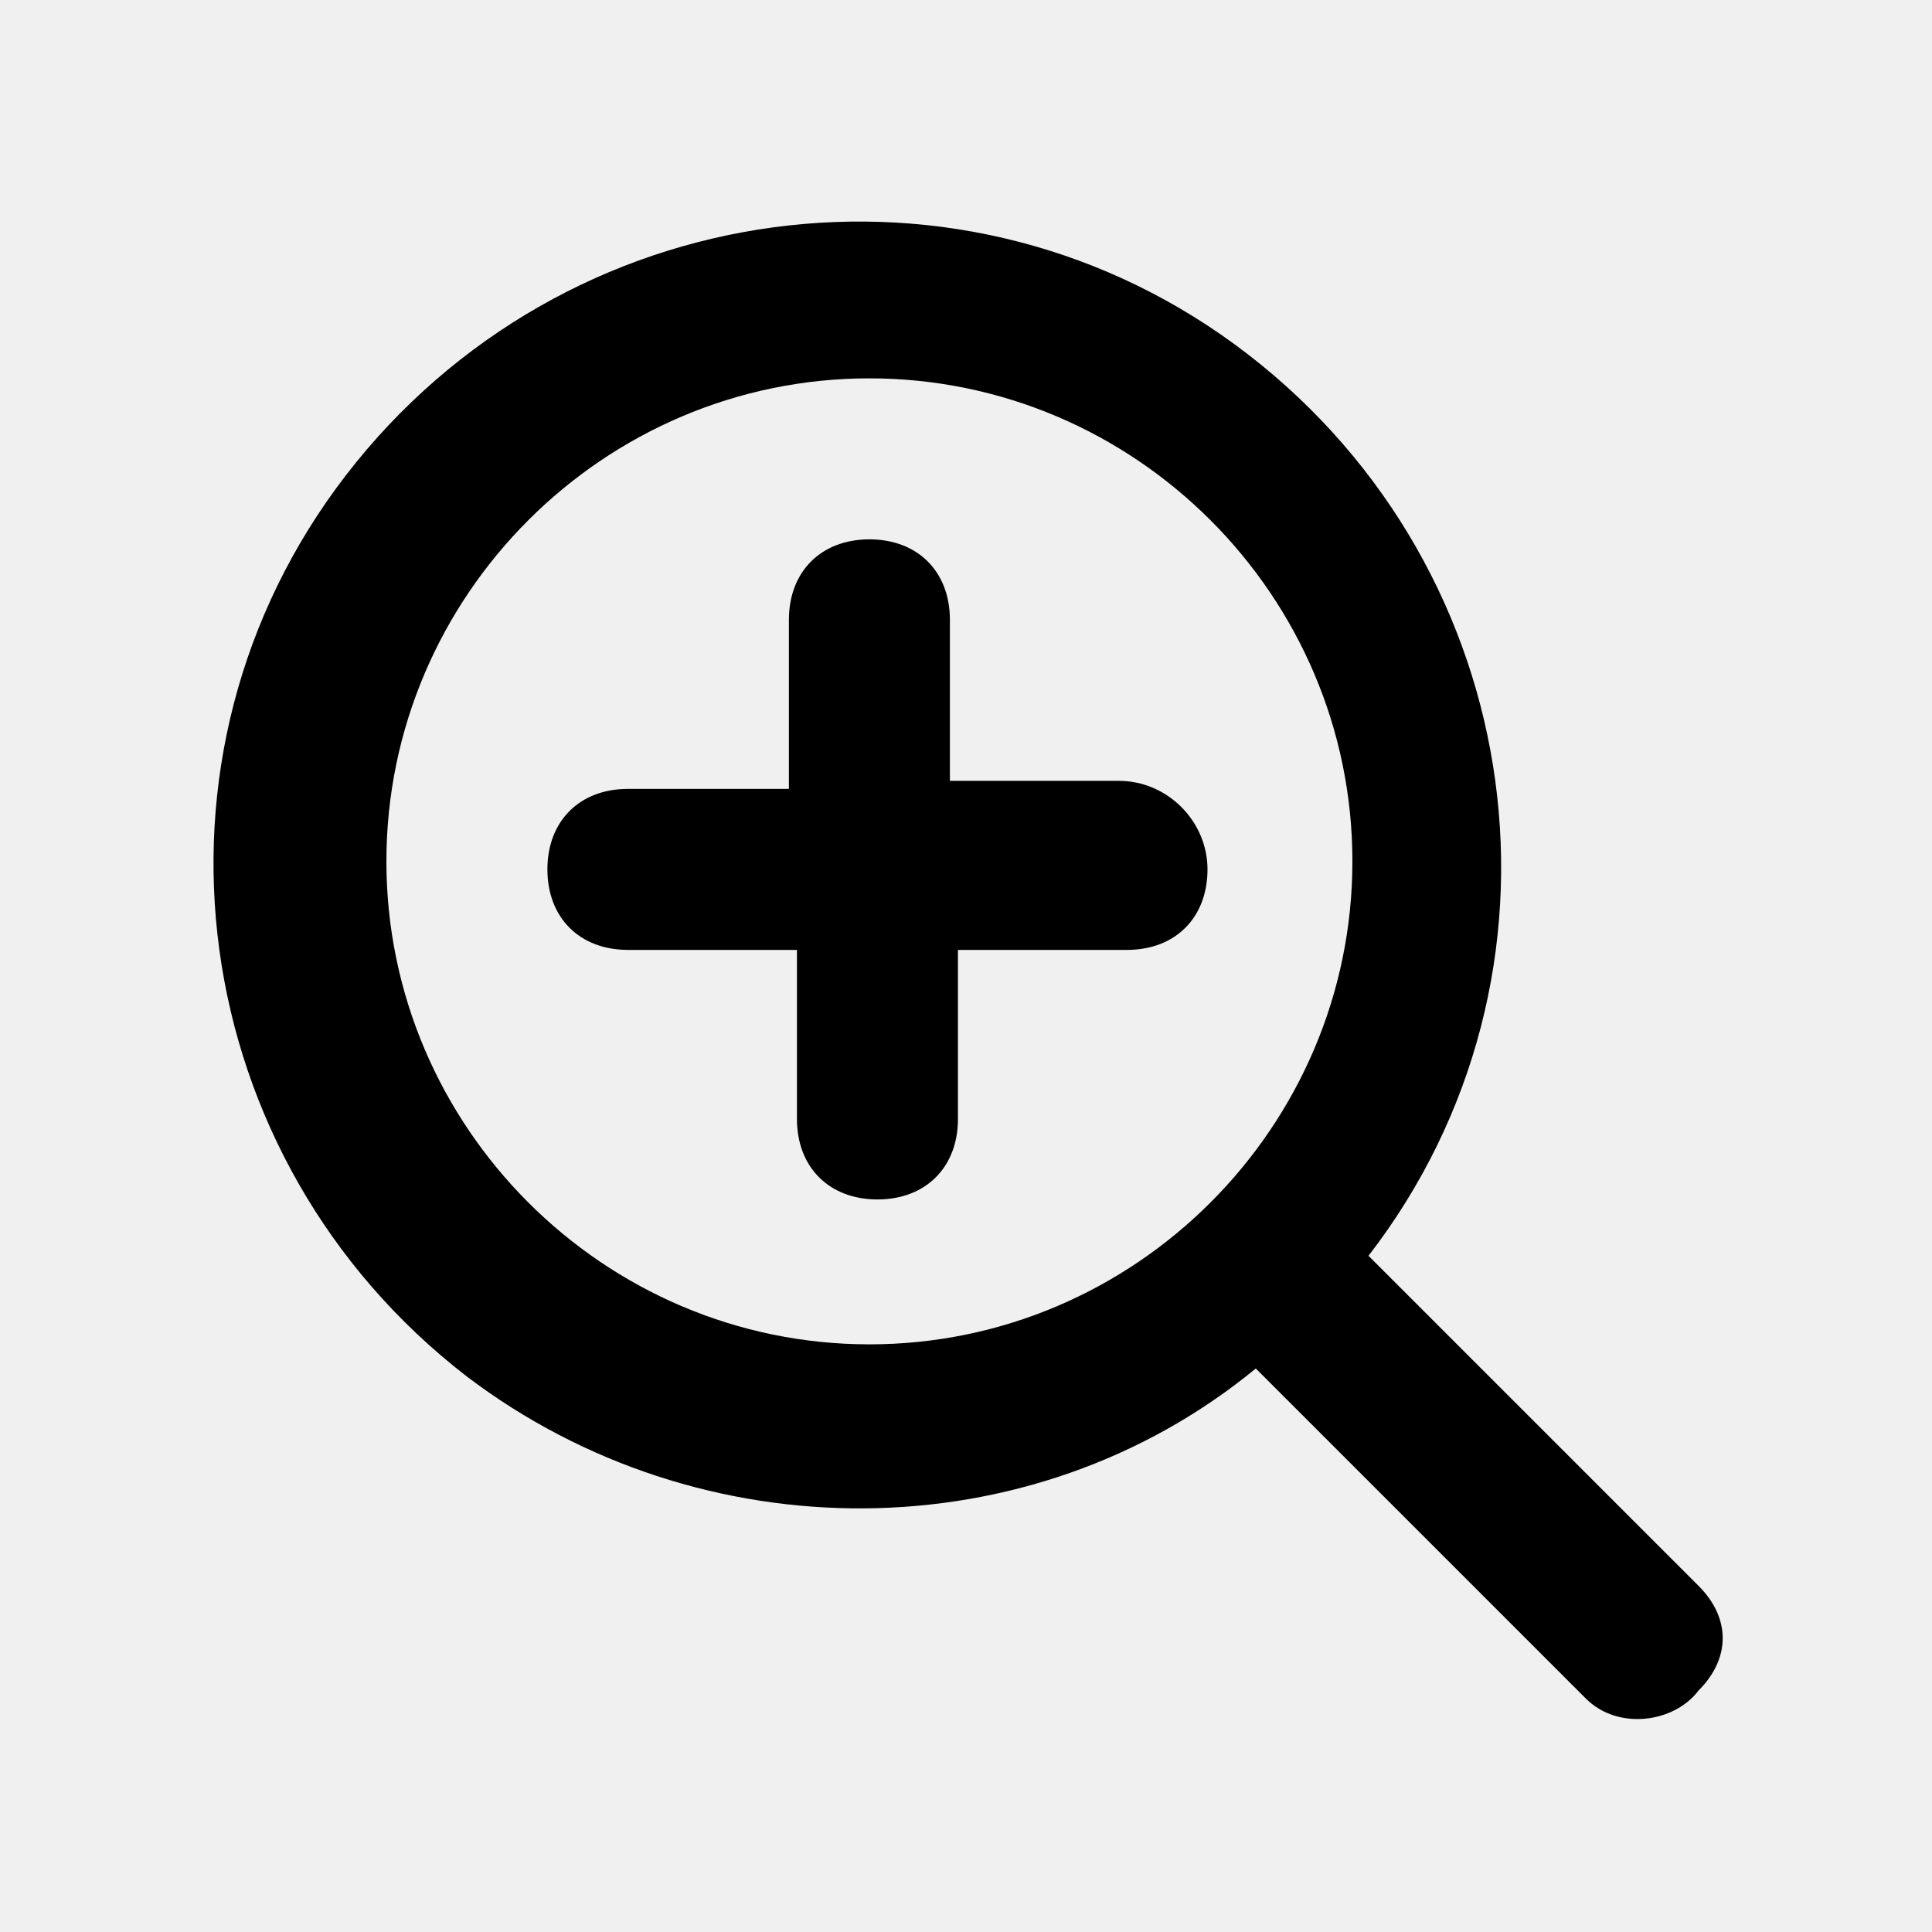
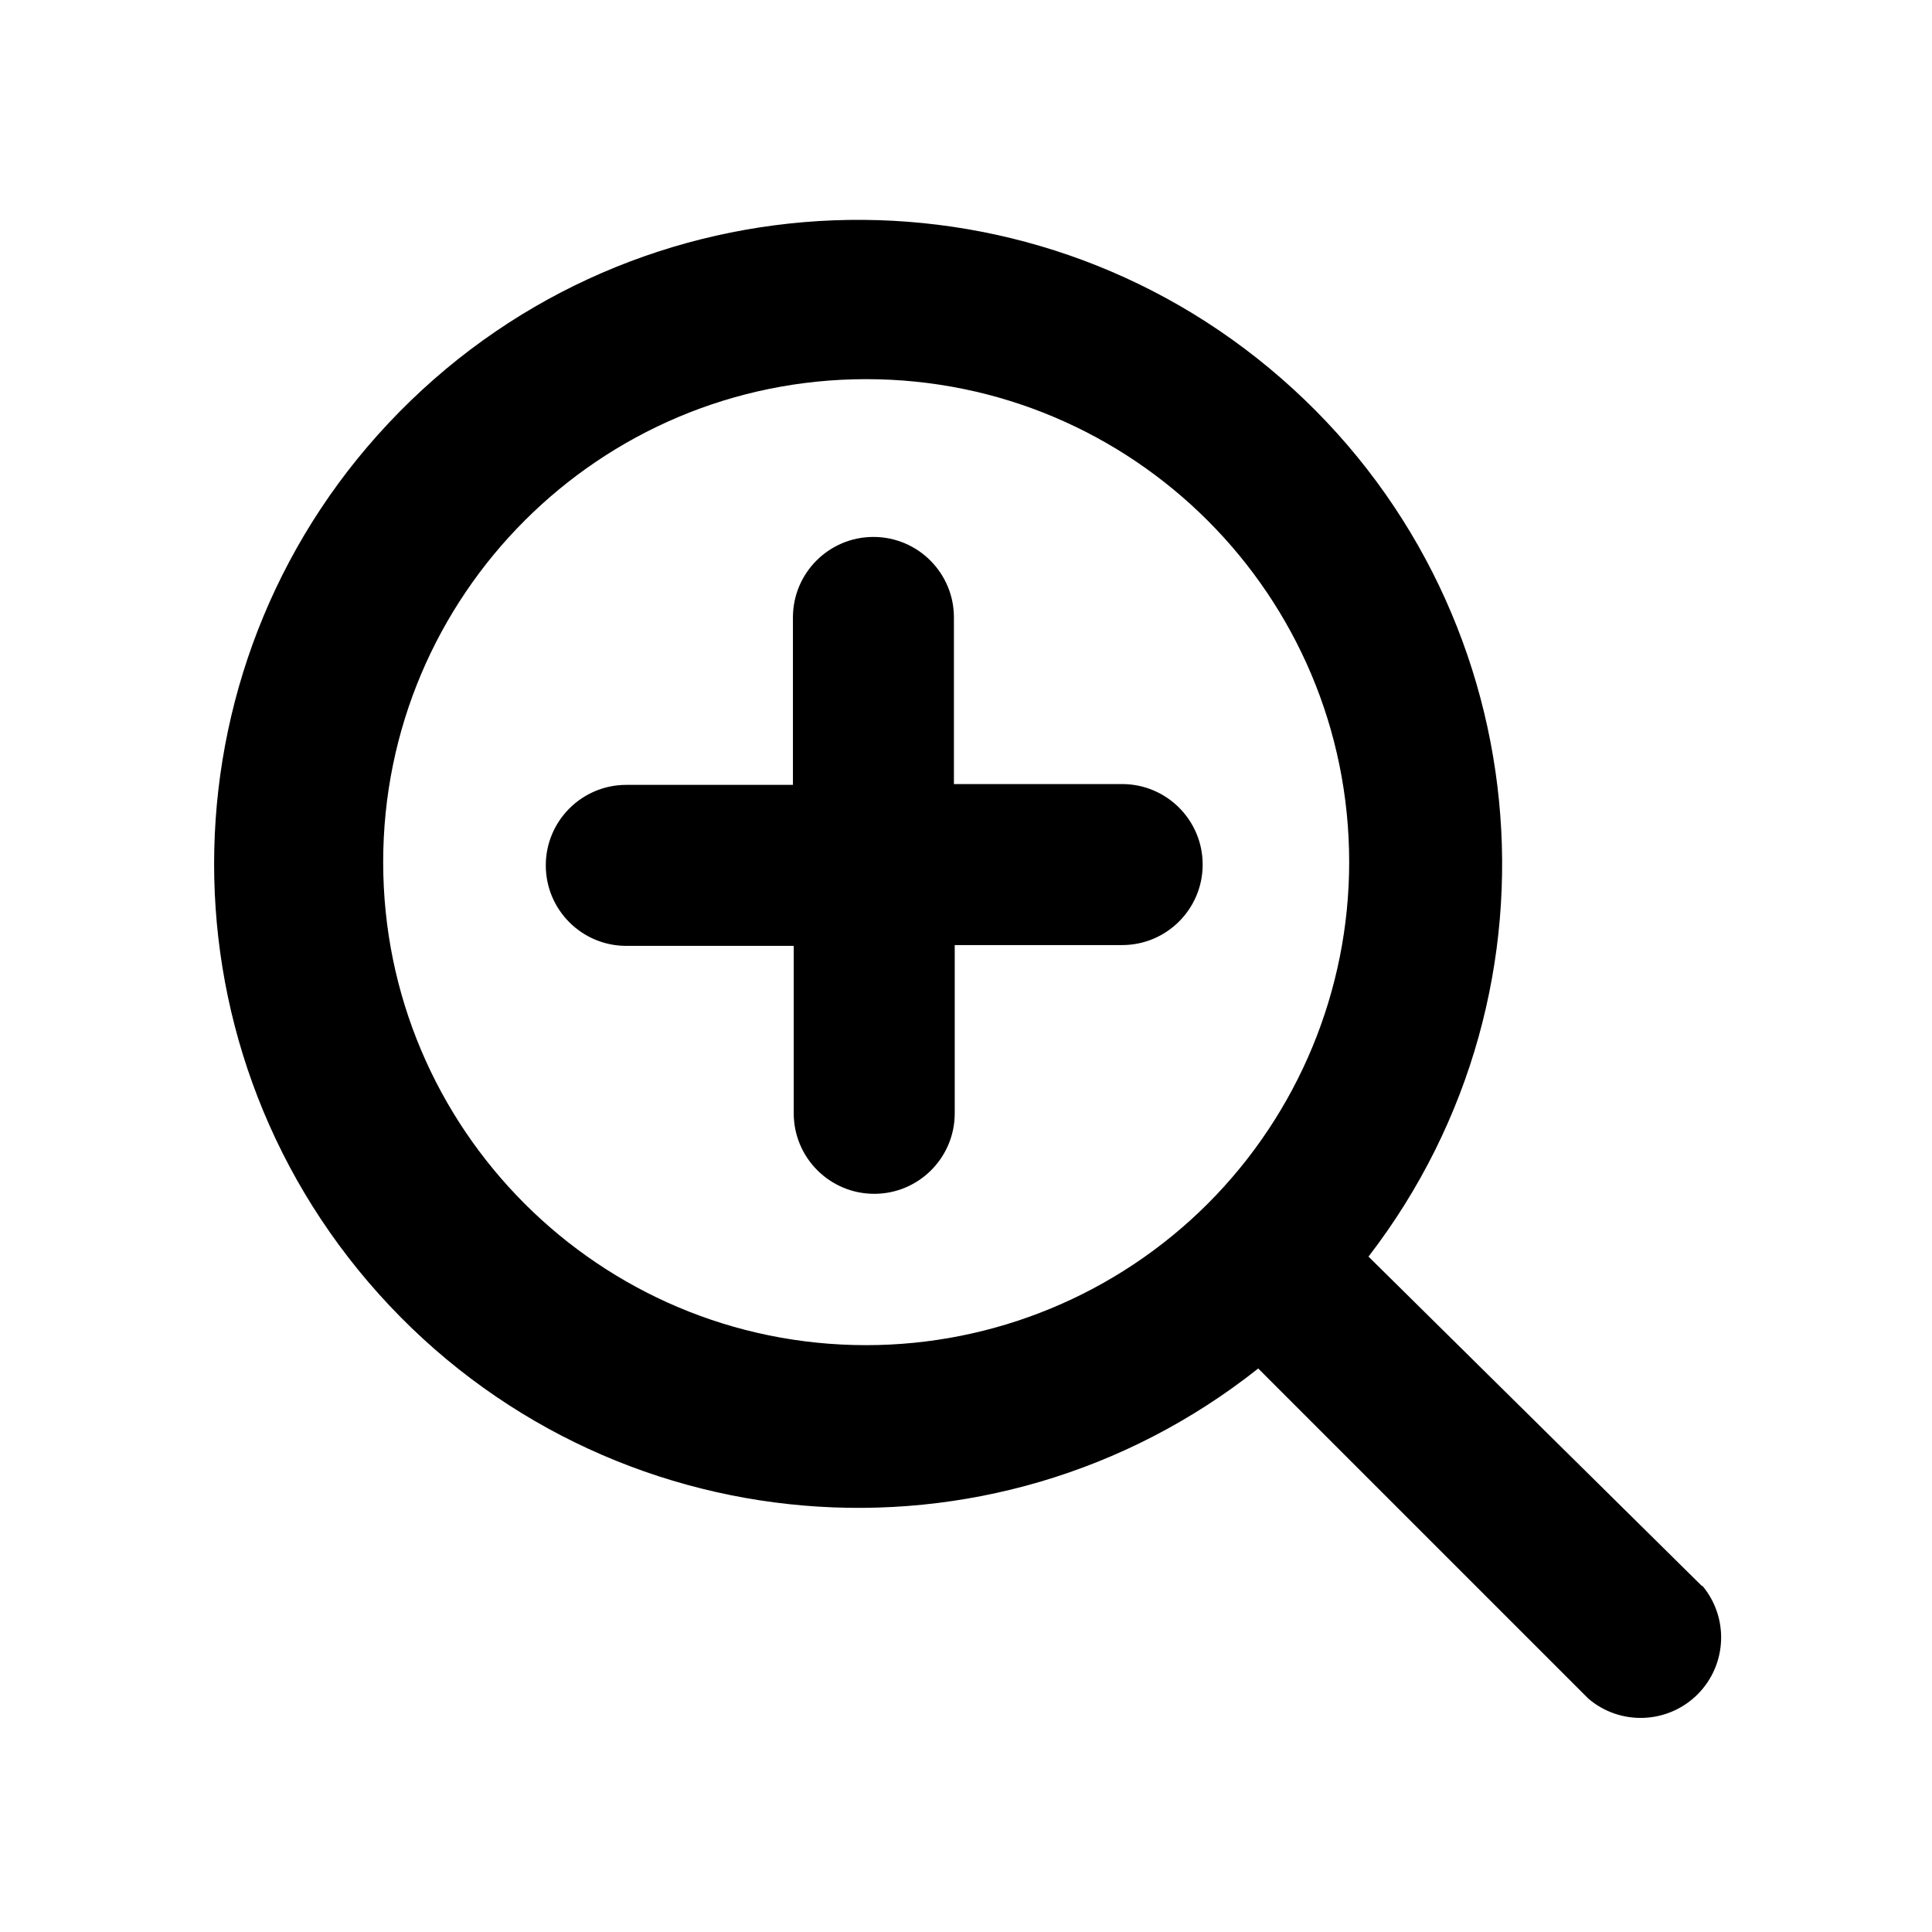
- <svg viewBox="0 0 24 24">
-   <path d="M21.1 19.7L17 15.6c2.7-3.5 2-8.5-1.5-11.2S7 2.4 4.3 5.9s-2 8.5 1.5 11.2c2.9 2.2 7 2.2 9.8-.1l4.1 4.1c.4.4 1.1.3 1.4-.1.4-.4.4-.9 0-1.3zm-10.3-3c-3.3 0-6-2.7-6-6s2.7-6 6-6 6 2.7 6 6-2.7 6-6 6z" />
-   <path d="M13.9 9.7h-2.1v-2c0-.6-.4-1-1-1s-1 .4-1 1v2.1h-2c-.6 0-1 .4-1 1s.4 1 1 1h2.1v2.1c0 .6.4 1 1 1s1-.4 1-1v-2.1H14c.6 0 1-.4 1-1s-.5-1.1-1.1-1.1z" />
+ <svg xmlns="http://www.w3.org/2000/svg" width="24" height="24" viewBox="0 0 24 24">
+   <g fill="none" fill-rule="evenodd" transform="translate(-264 -402)">
+     <rect width="504" height="450" fill="#FFF" />
+     <g transform="translate(264 402)">
+       <rect width="24" height="24" />
+       <g fill="#000" fill-rule="nonzero" transform="translate(2 2)">
+         <path d="M19.15,17.71 L15,13.61 C17.579,10.259 17.104,5.48 13.917,2.701 C10.73,-0.078 5.93,0.104 2.962,3.116 C-0.006,6.127 -0.118,10.928 2.706,14.075 C5.531,17.222 10.317,17.627 13.63,15 L17.73,19.1 C18.127,19.44 18.718,19.417 19.088,19.048 C19.457,18.678 19.48,18.087 19.14,17.69 L19.15,17.71 Z M8.76,14.71 C5.446,14.71 2.76,12.024 2.76,8.71 C2.76,5.396 5.446,2.71 8.76,2.71 C12.074,2.71 14.76,5.396 14.76,8.71 C14.76,10.301 14.128,11.827 13.003,12.953 C11.877,14.078 10.351,14.71 8.76,14.71 Z" />
+         <path d="M11.93,7.74 L9.85,7.74 L9.85,5.67 C9.85,5.118 9.402,4.67 8.85,4.67 C8.298,4.67 7.85,5.118 7.85,5.67 L7.85,7.75 L5.78,7.75 C5.228,7.75 4.78,8.198 4.78,8.75 C4.78,9.302 5.228,9.75 5.78,9.75 L7.86,9.75 L7.86,11.83 C7.86,12.382 8.308,12.83 8.86,12.83 C9.412,12.83 9.86,12.382 9.86,11.83 L9.86,9.74 L11.94,9.74 C12.492,9.74 12.94,9.292 12.94,8.74 C12.94,8.188 12.492,7.74 11.94,7.74 L11.93,7.74 Z" />
+       </g>
+     </g>
+   </g>
</svg>
